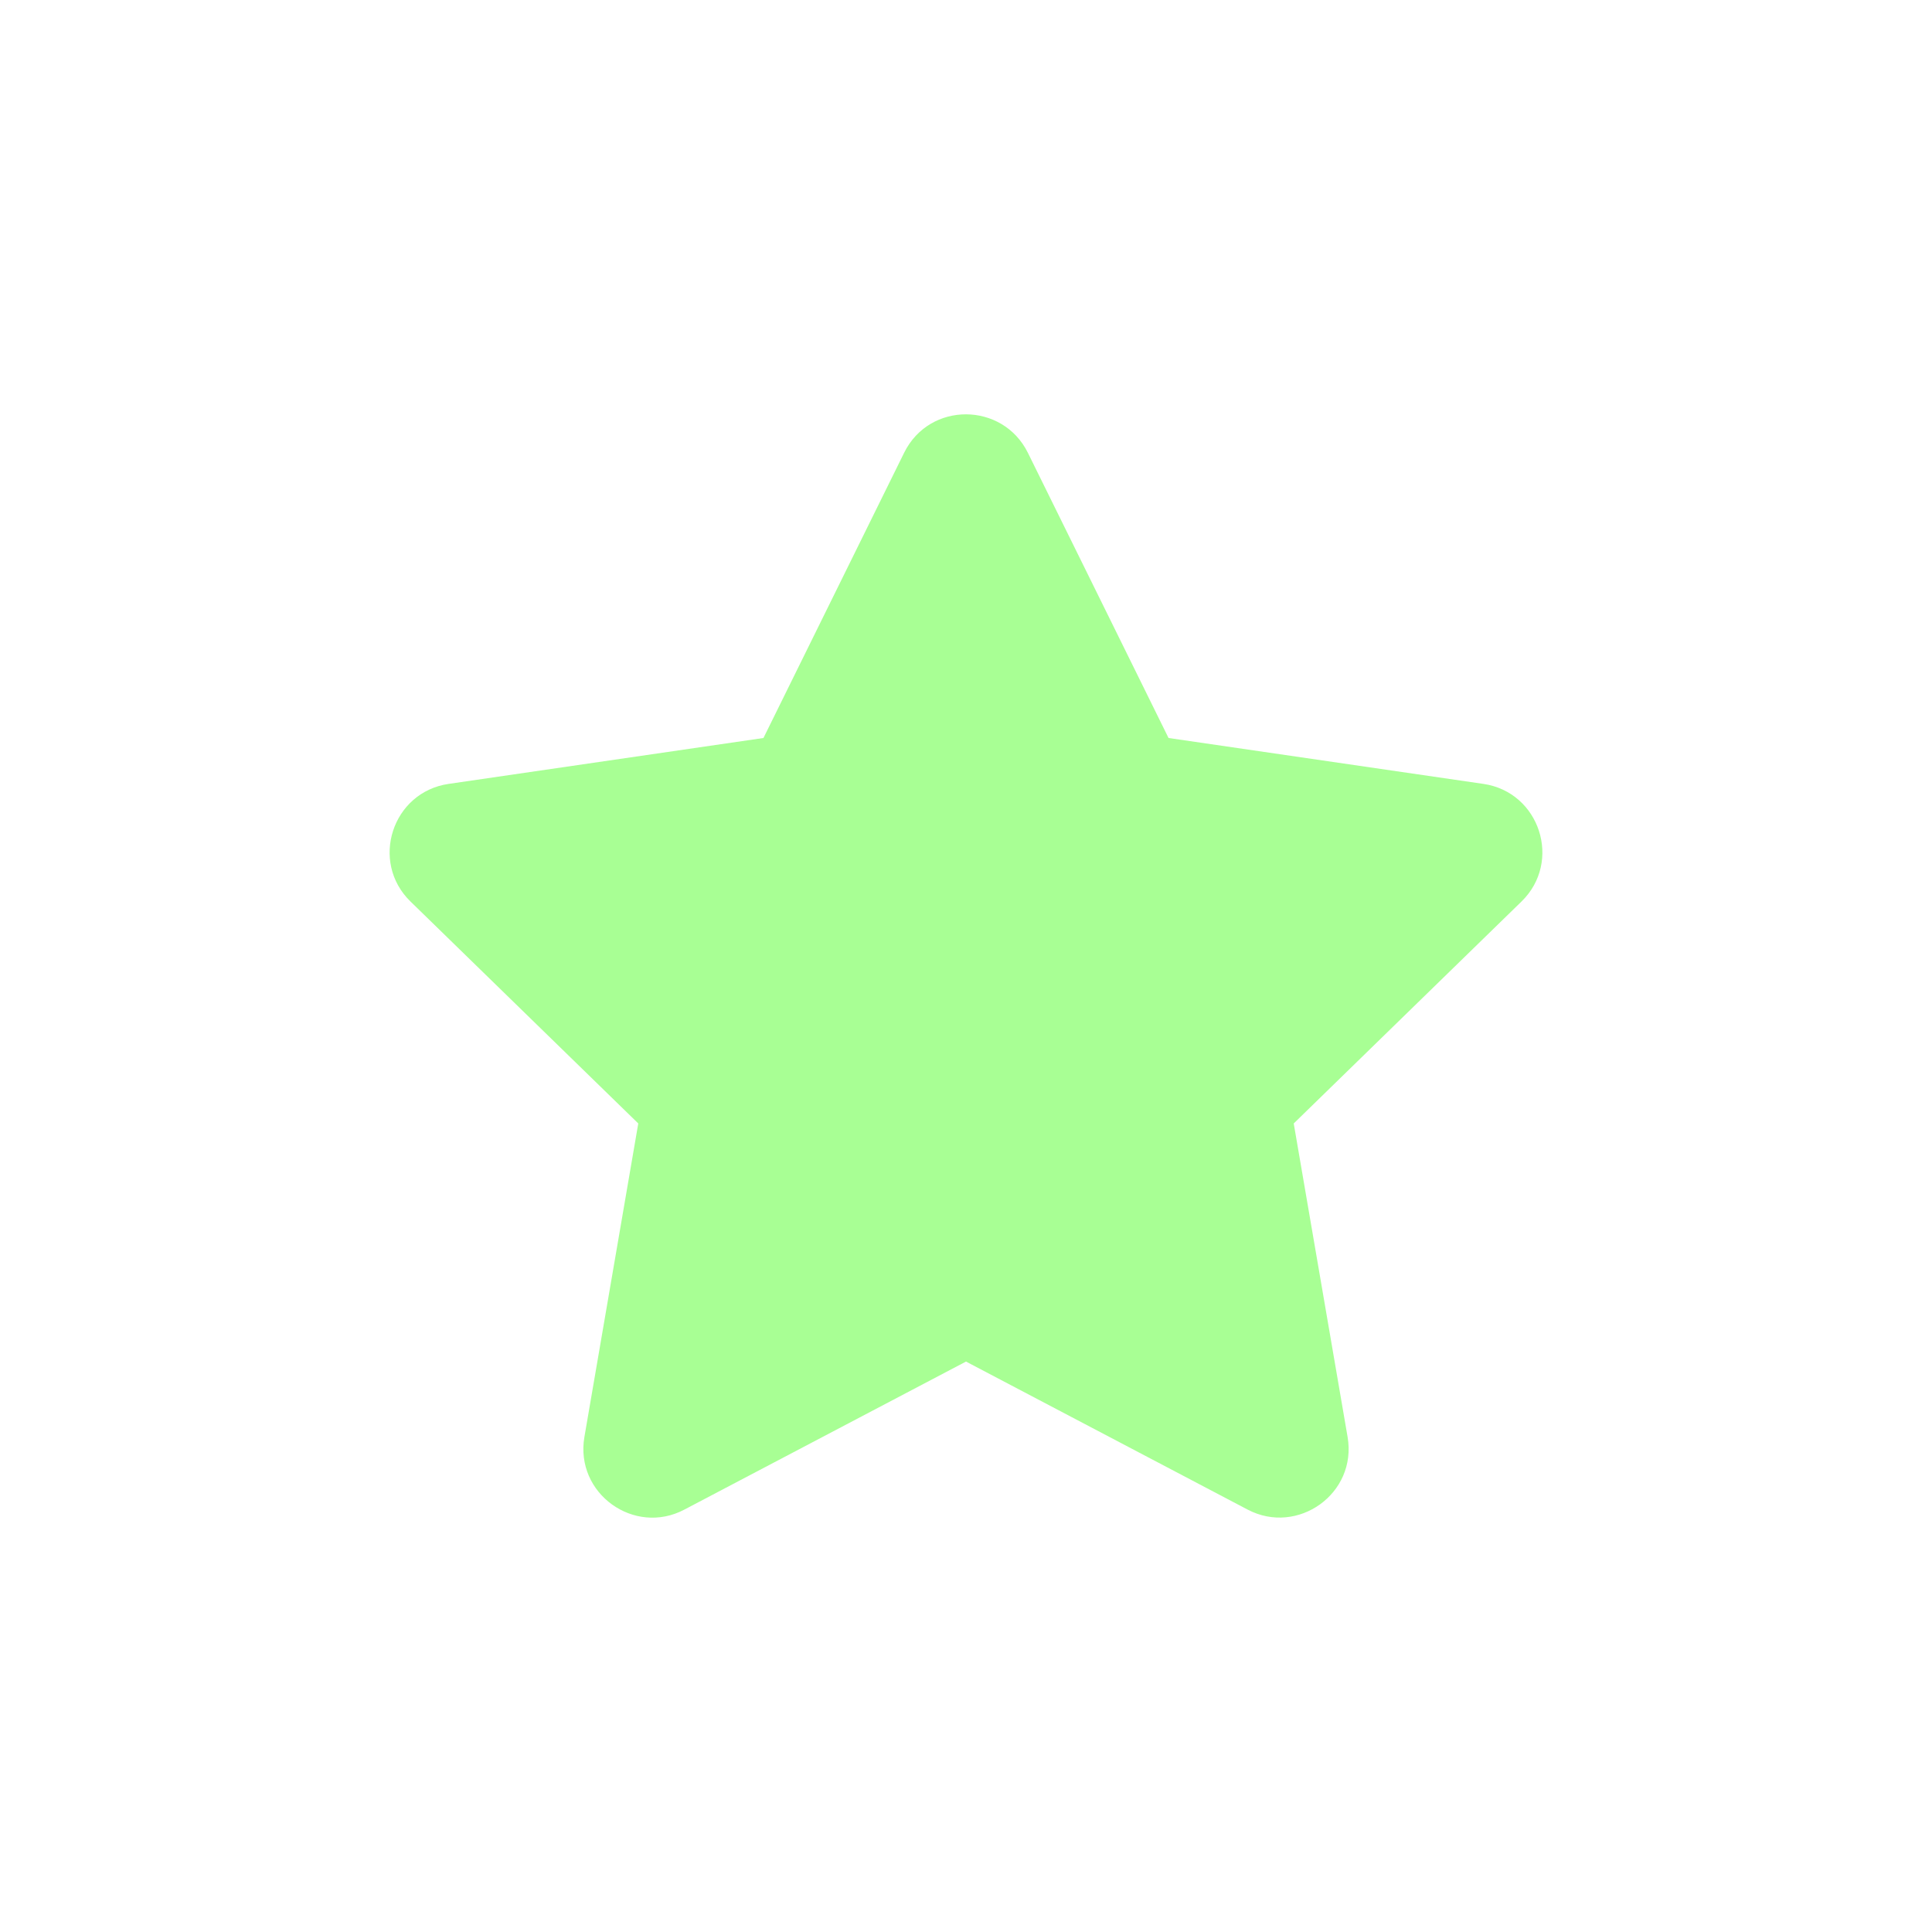
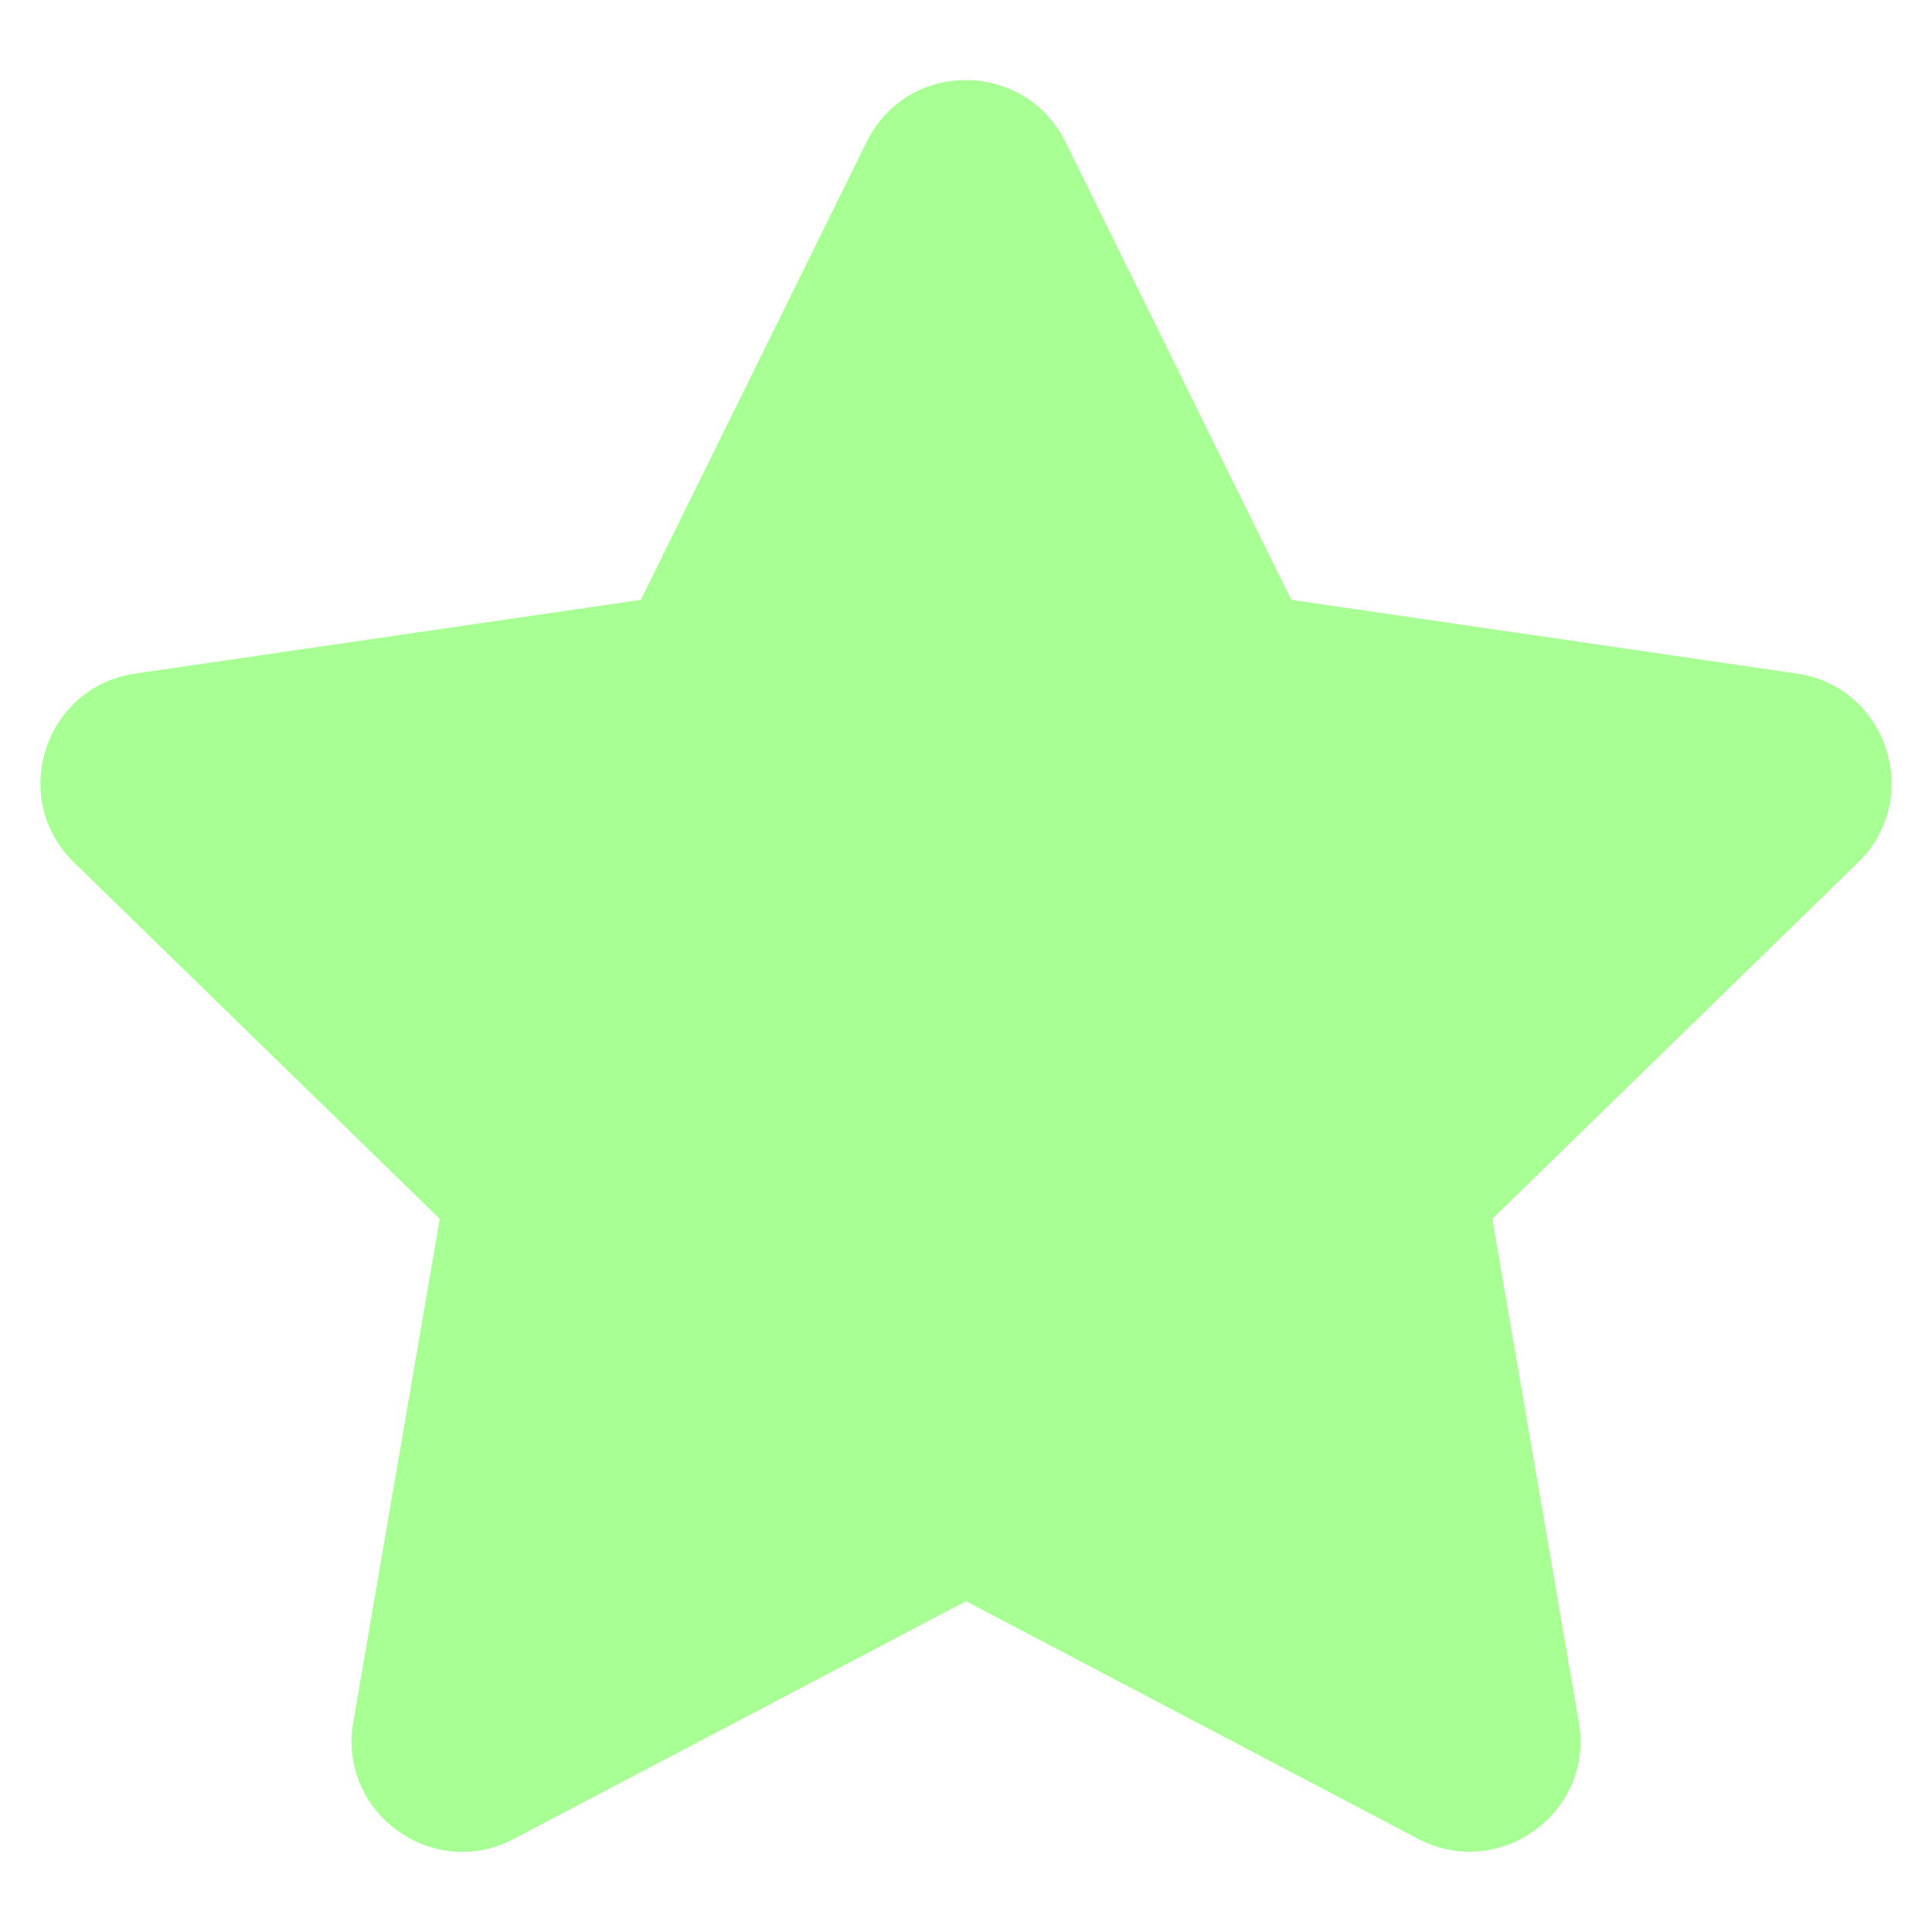
- <svg xmlns="http://www.w3.org/2000/svg" width="600" height="600">
+ <svg xmlns="http://www.w3.org/2000/svg" width="550" height="550">
  <g>
-     <rect fill="none" id="canvas_background" height="602" width="602" y="-1" x="-1" />
+     <rect x="-1" y="-1" width="552" height="552" id="canvas_background" fill="none" />
  </g>
  <g>
-     <path stroke="null" id="svg_1" d="m280.795,140.594l-43.696,88.597l-97.764,14.253c-17.532,2.543 -24.558,24.157 -11.844,36.536l70.73,68.923l-16.729,97.363c-3.011,17.599 15.525,30.781 31.049,22.551l87.459,-45.971l87.459,45.971c15.525,8.164 34.06,-4.952 31.049,-22.551l-16.729,-97.363l70.73,-68.923c12.714,-12.379 5.688,-33.993 -11.844,-36.536l-97.764,-14.253l-43.696,-88.597c-7.829,-15.792 -30.514,-15.993 -38.41,0z " fill="#a8ff94" />
+     <path stroke="null" fill="#a8ff94" d="m246.729,40.343l-64.324,130.42l-143.915,20.982c-25.808,3.743 -36.151,35.56 -17.435,53.784l104.119,101.46l-24.626,143.324c-4.433,25.907 22.853,45.312 45.706,33.196l128.746,-67.673l128.746,67.673c22.853,12.018 50.139,-7.289 45.706,-33.196l-24.626,-143.324l104.119,-101.46c18.716,-18.223 8.373,-50.04 -17.435,-53.784l-143.915,-20.982l-64.324,-130.42c-11.525,-23.247 -44.918,-23.543 -56.542,0l-0,0z" id="svg_1" />
  </g>
</svg>
